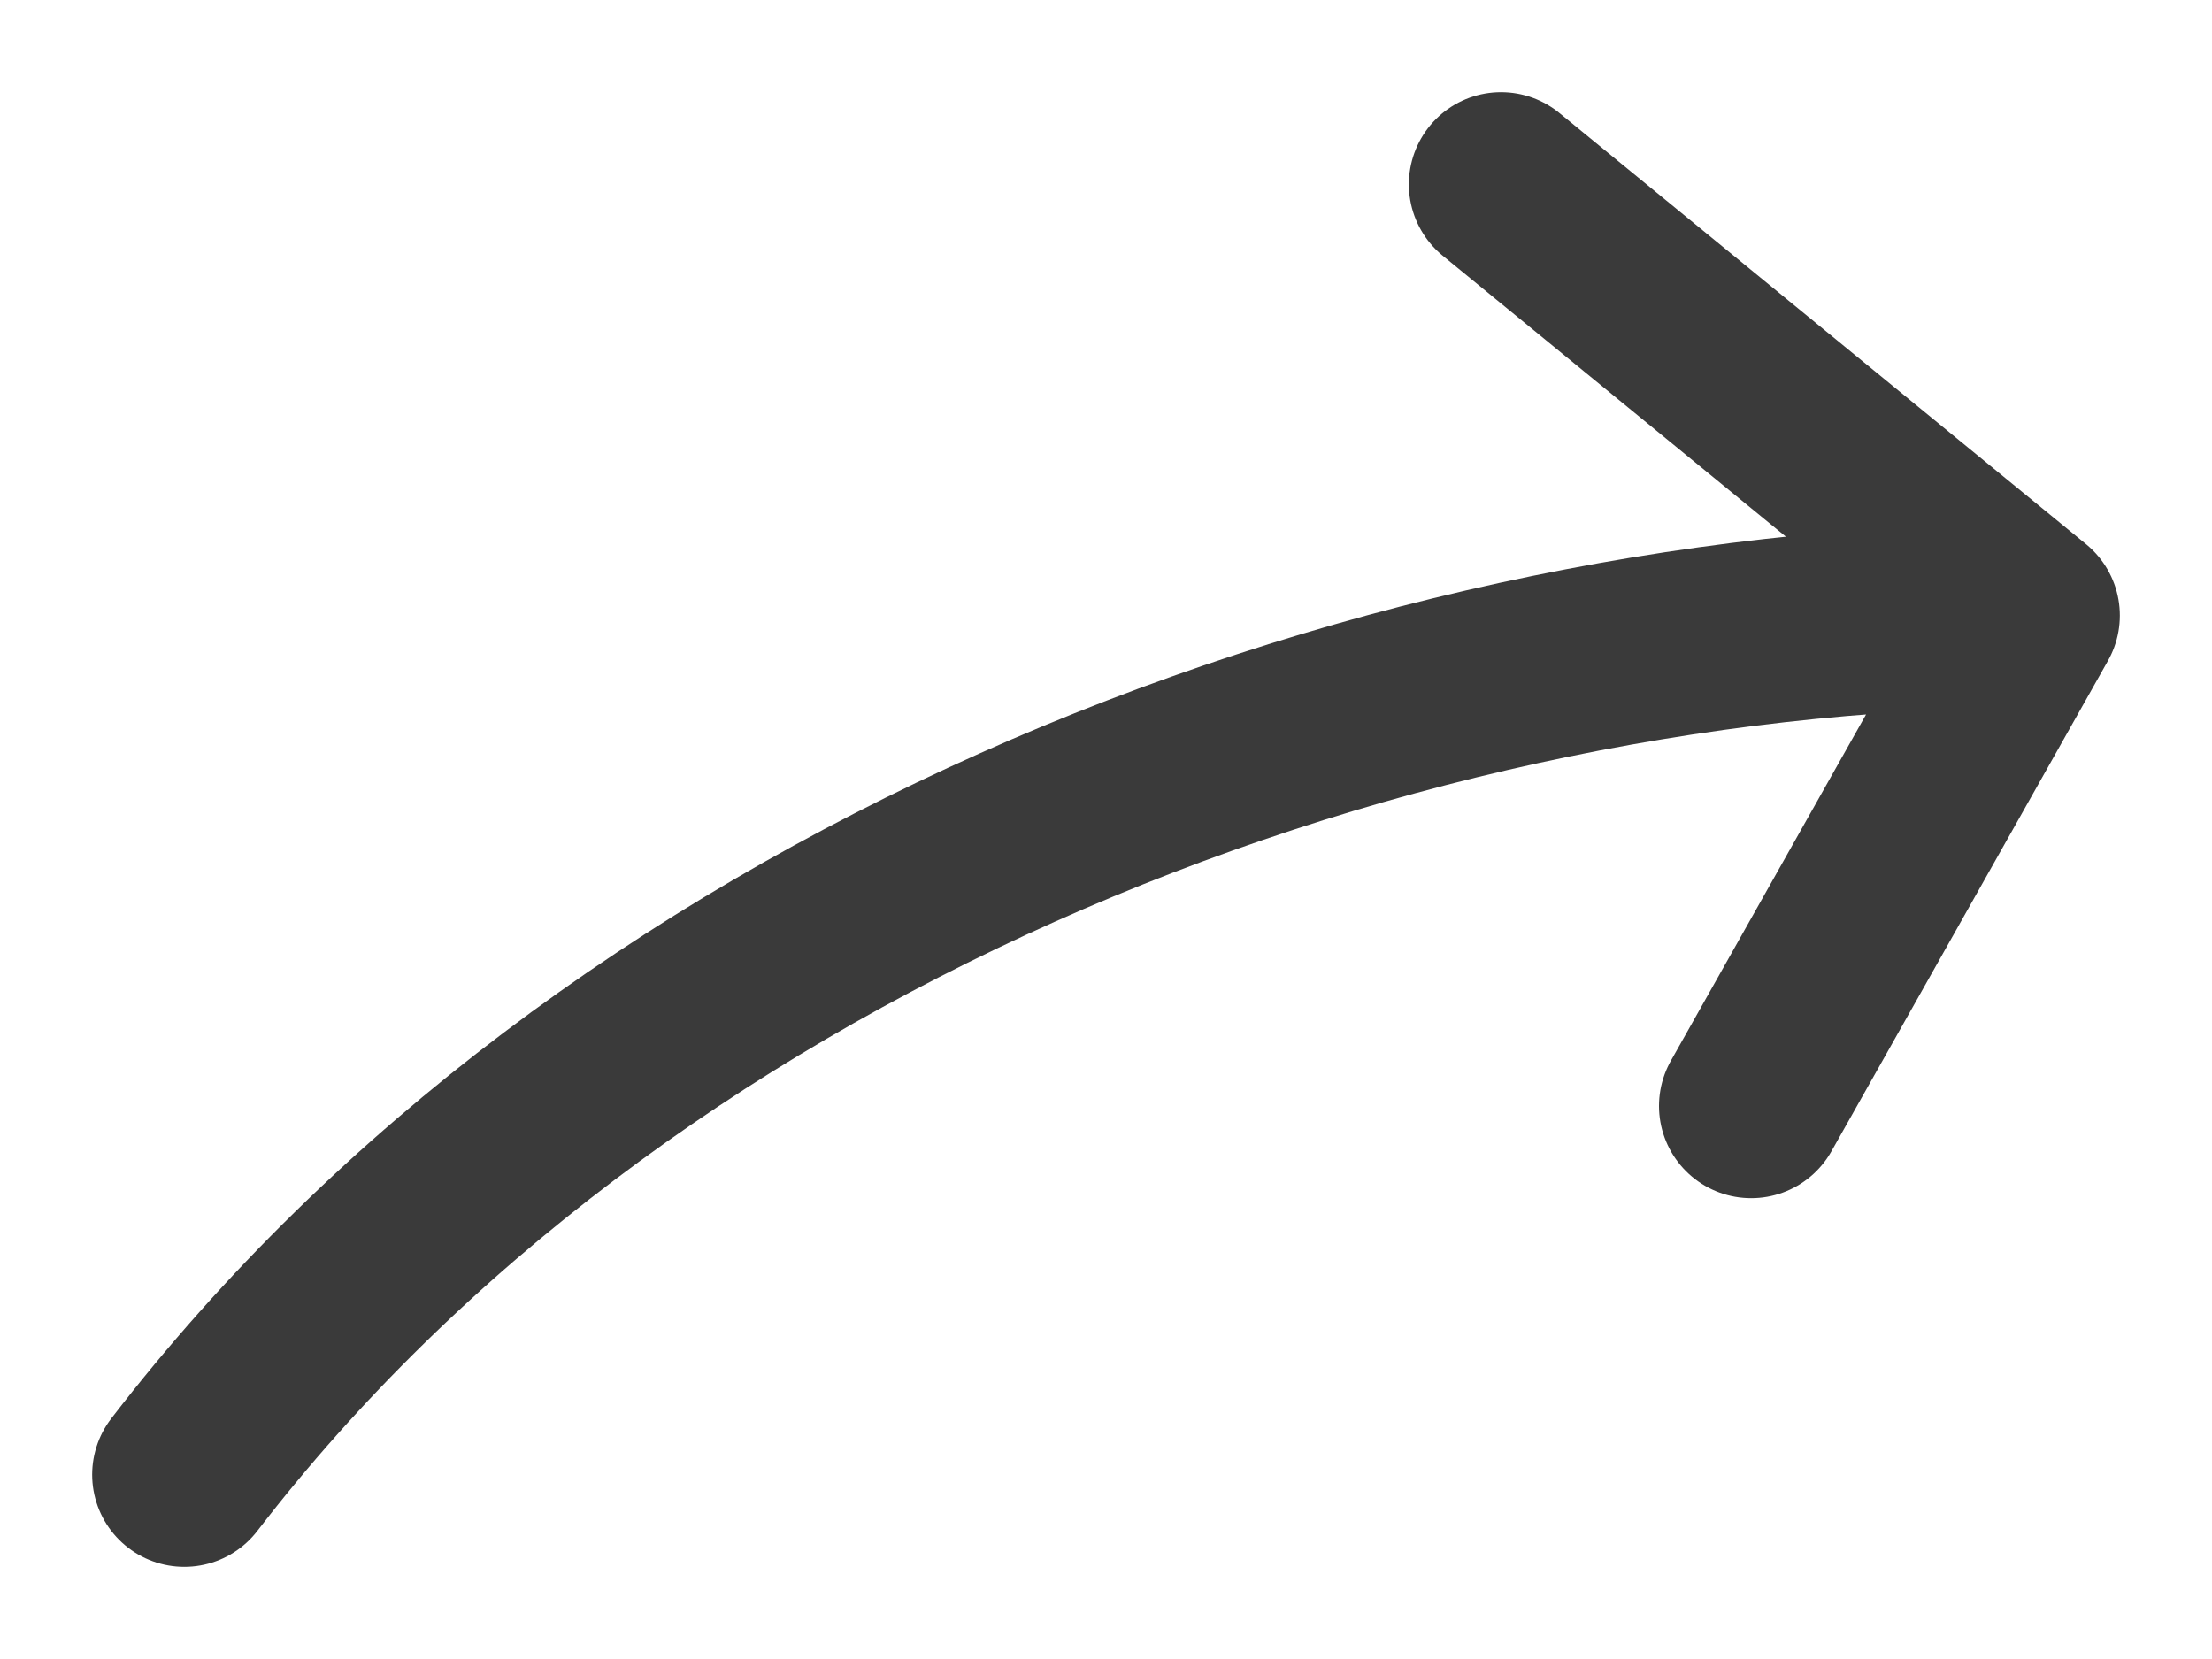
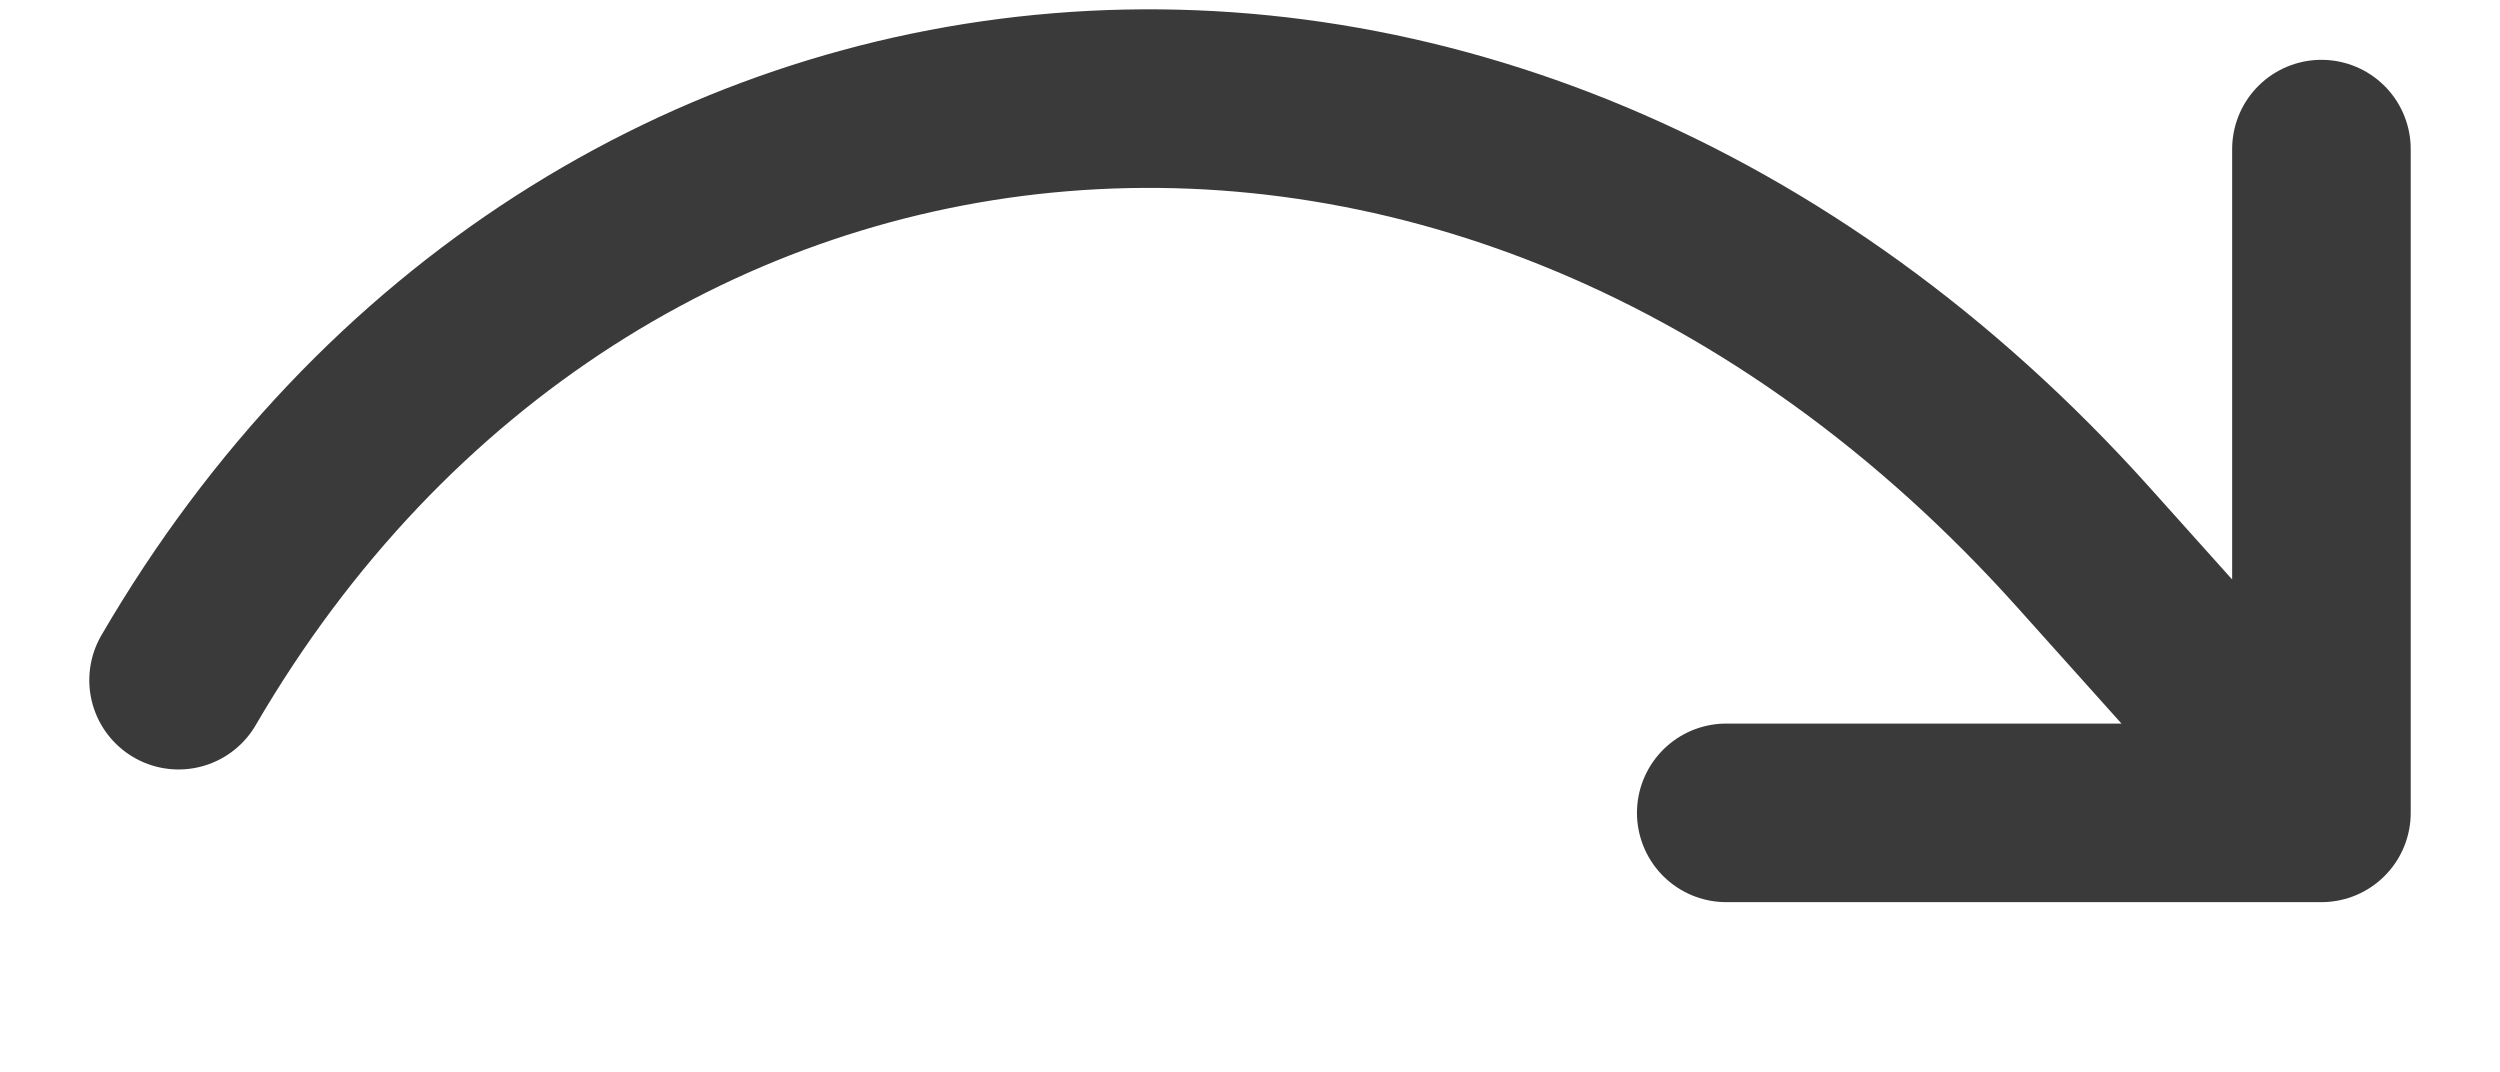
- <svg xmlns="http://www.w3.org/2000/svg" width="12" height="9" viewBox="0 0 12 9" fill="none">
-   <path d="M1 8C3.321 4.982 7.388 3.358 11 3.339M11 3.339L8.143 1M11 3.339L9.5 6" stroke="#3A3A3A" stroke-linecap="round" stroke-linejoin="round" />
+ <svg xmlns="http://www.w3.org/2000/svg" width="14" height="6" viewBox="0 0 14 6" fill="none">
+   <path d="M9.667 4.552H13M13 4.552V0.835M13 4.552L11.667 3.065C8.333 -0.652 3.284 -0.113 1 3.809" stroke="#3A3A3A" stroke-linecap="round" />
</svg>
